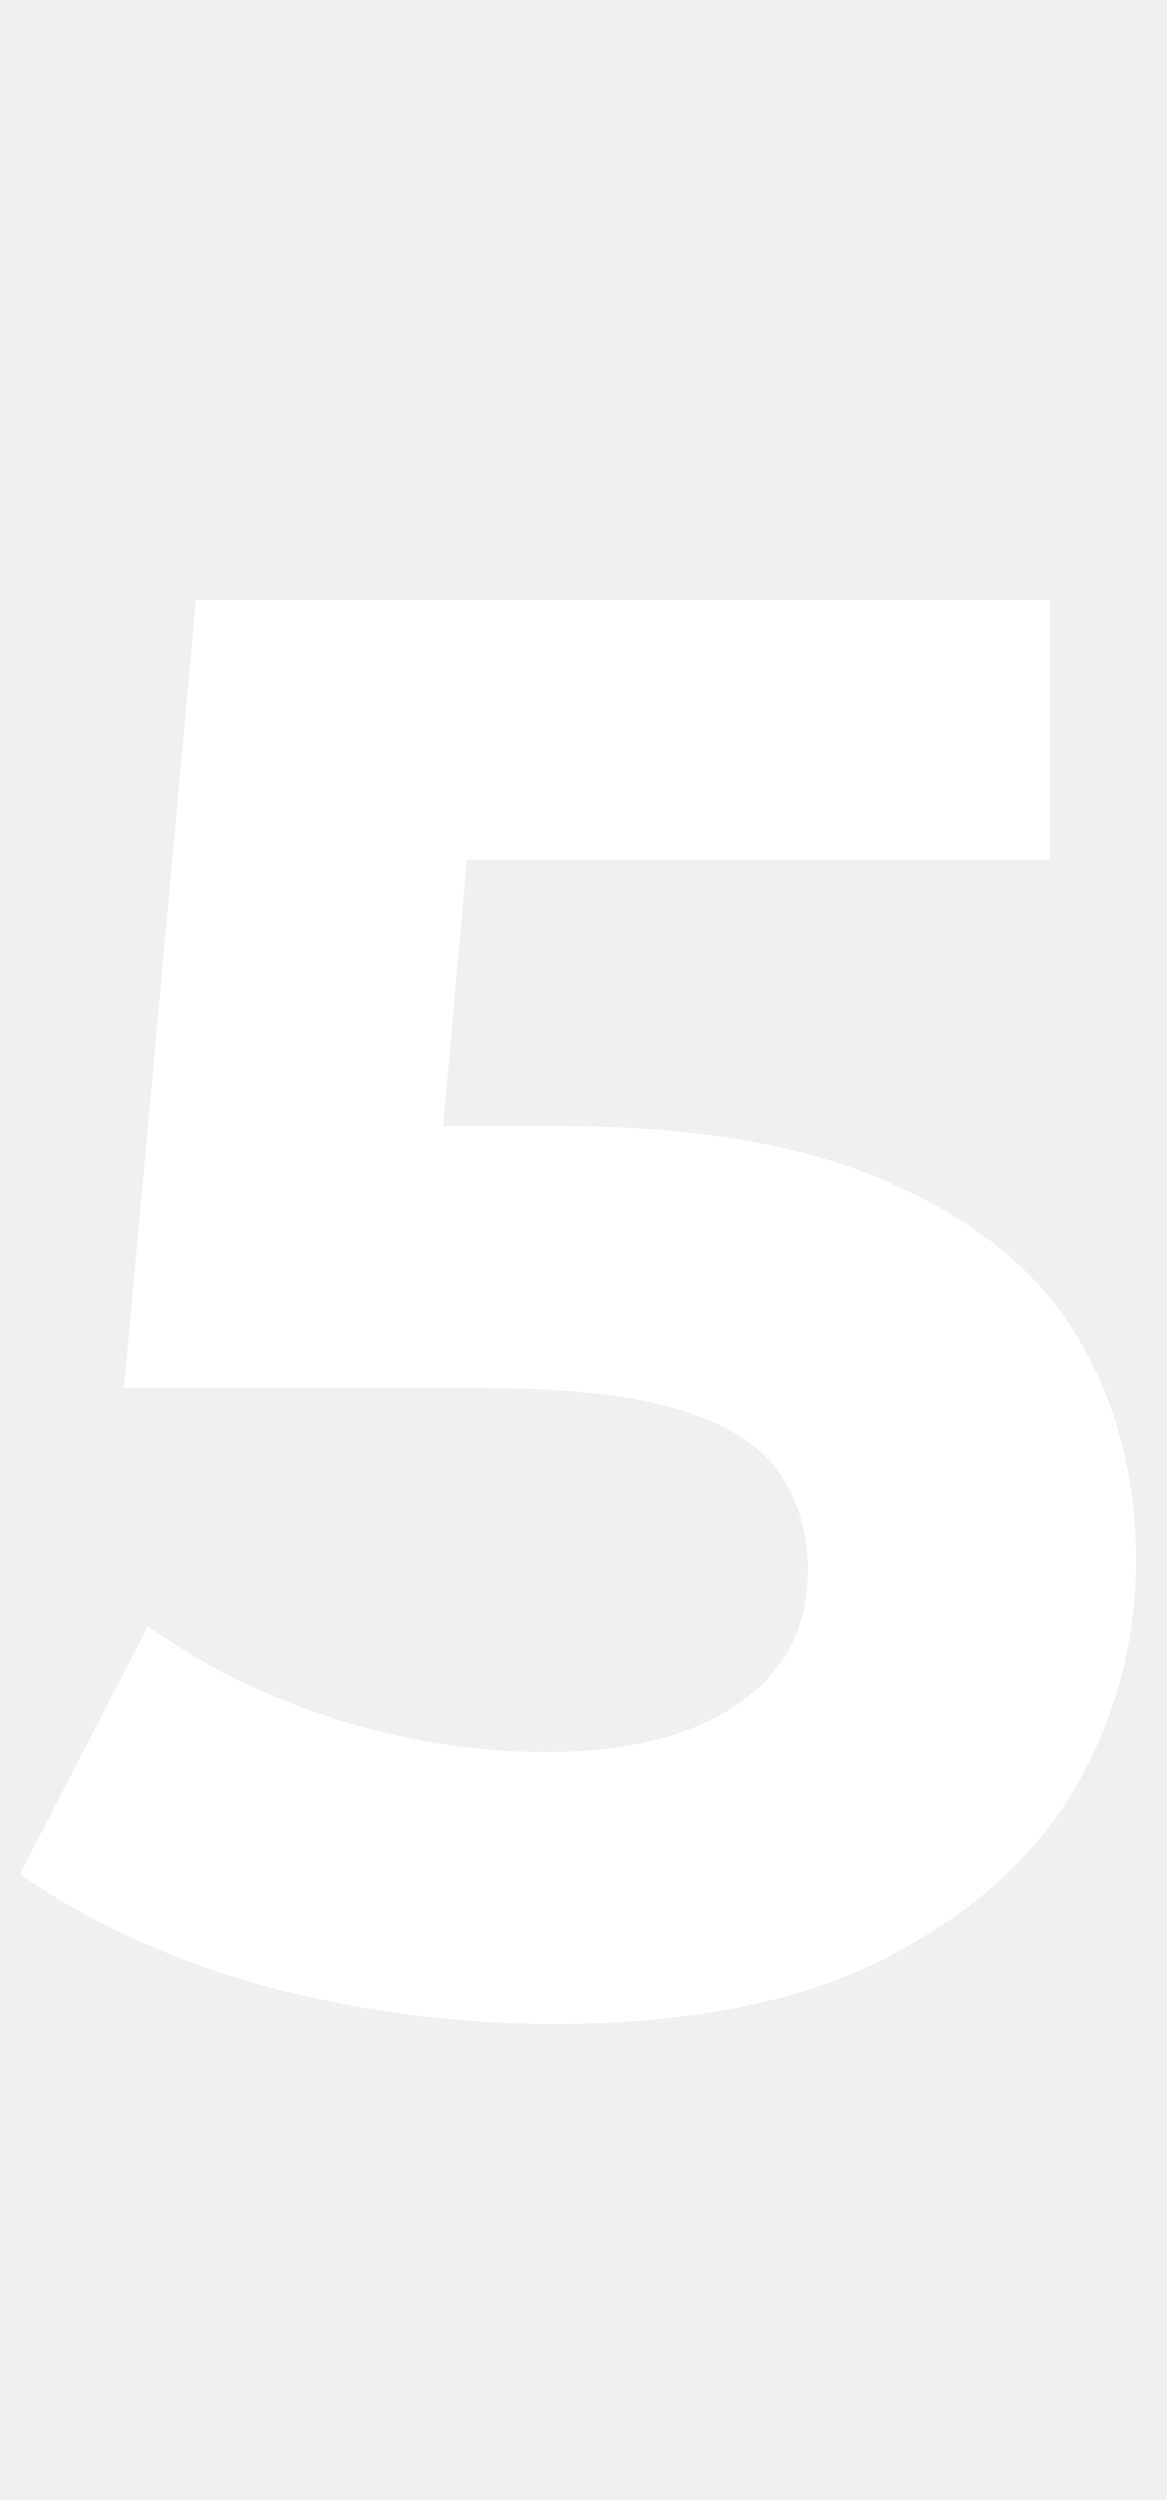
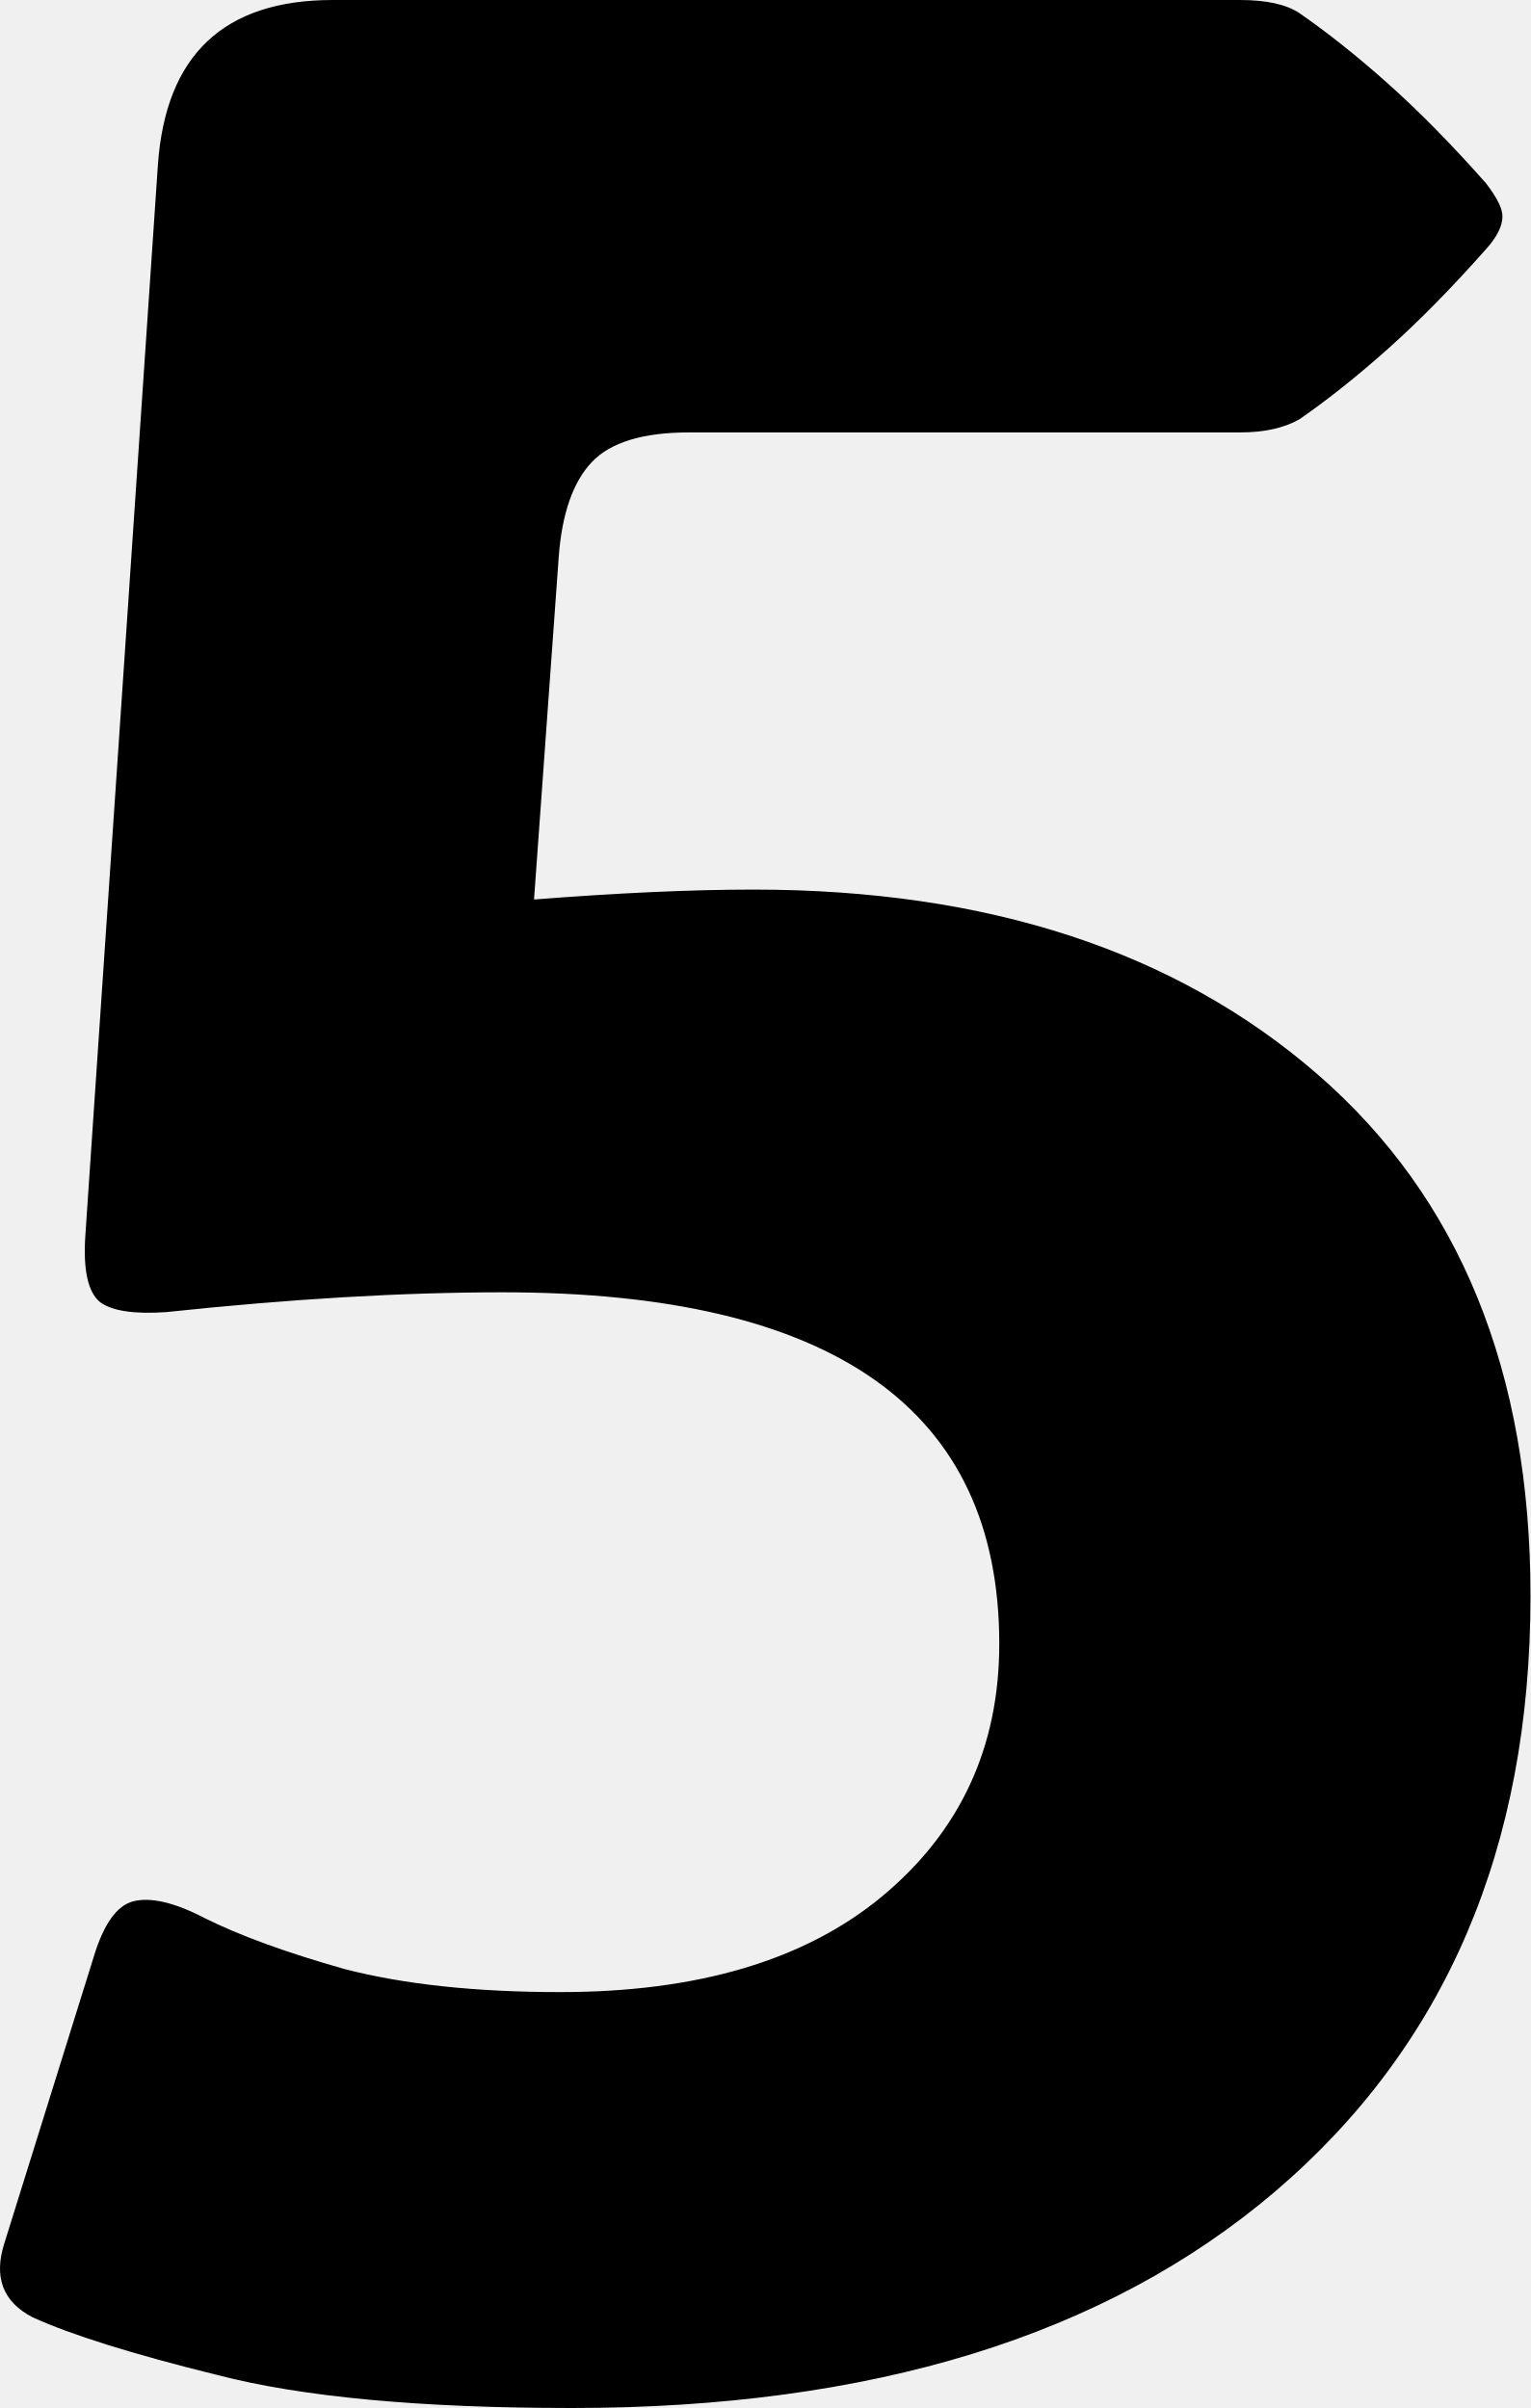
- <svg xmlns="http://www.w3.org/2000/svg" width="7" height="15" viewBox="0 0 7 15" fill="none">
-   <path id="5" d="M3.324 12.144C2.74 12.144 2.16 12.068 1.584 11.916C1.016 11.756 0.528 11.532 0.12 11.244L0.888 9.756C1.208 9.988 1.576 10.172 1.992 10.308C2.416 10.444 2.844 10.512 3.276 10.512C3.764 10.512 4.148 10.416 4.428 10.224C4.708 10.032 4.848 9.764 4.848 9.42C4.848 9.204 4.792 9.012 4.68 8.844C4.568 8.676 4.368 8.548 4.08 8.46C3.8 8.372 3.404 8.328 2.892 8.328H0.744L1.176 3.6H6.3V5.16H1.872L2.88 4.272L2.58 7.644L1.572 6.756H3.348C4.18 6.756 4.848 6.872 5.352 7.104C5.864 7.328 6.236 7.636 6.468 8.028C6.7 8.42 6.816 8.864 6.816 9.36C6.816 9.856 6.692 10.316 6.444 10.74C6.196 11.156 5.812 11.496 5.292 11.76C4.78 12.016 4.124 12.144 3.324 12.144Z" fill="white" />
+ <svg xmlns="http://www.w3.org/2000/svg" width="237" height="373" viewBox="0 0 237 373" fill="none">
+   <path d="M88.572 373C65.069 373 46.76 371.296 33.646 367.887C20.532 364.649 10.994 361.666 5.033 358.939C0.435 356.553 -1.013 352.718 0.69 347.435L14.486 303.206C16.019 298.093 18.062 295.196 20.617 294.514C23.342 293.832 27.004 294.684 31.602 297.071C37.052 299.798 44.291 302.439 53.317 304.996C62.514 307.382 73.67 308.575 86.784 308.575C108.073 308.575 124.678 303.632 136.6 293.747C148.693 283.691 154.739 270.653 154.739 254.632C154.739 218.329 129.107 200.178 77.842 200.178C62.344 200.178 44.972 201.2 25.727 203.245C20.787 203.586 17.381 203.075 15.508 201.711C13.634 200.178 12.868 196.769 13.209 191.485L24.449 25.566C25.641 8.522 34.668 0 51.529 0H192.037C196.125 0 199.19 0.682 201.234 2.045C205.662 5.113 210.261 8.777 215.03 13.038C219.798 17.299 224.823 22.412 230.102 28.378C231.805 30.593 232.657 32.298 232.657 33.491C232.657 35.025 231.805 36.729 230.102 38.604C224.823 44.569 219.798 49.682 215.03 53.943C210.261 58.204 205.662 61.868 201.234 64.936C198.85 66.3 195.784 66.981 192.037 66.981H106.71C99.557 66.981 94.533 68.515 91.638 71.583C88.742 74.651 87.039 79.509 86.528 86.156L82.696 139.332C95.81 138.309 107.136 137.798 116.674 137.798C152.95 137.798 182.074 147.342 204.044 166.431C226.015 185.52 237 212.449 237 247.218C237 286.248 223.801 317.012 197.402 339.509C171.174 361.836 134.897 373 88.572 373Z" fill="black" />
</svg>
